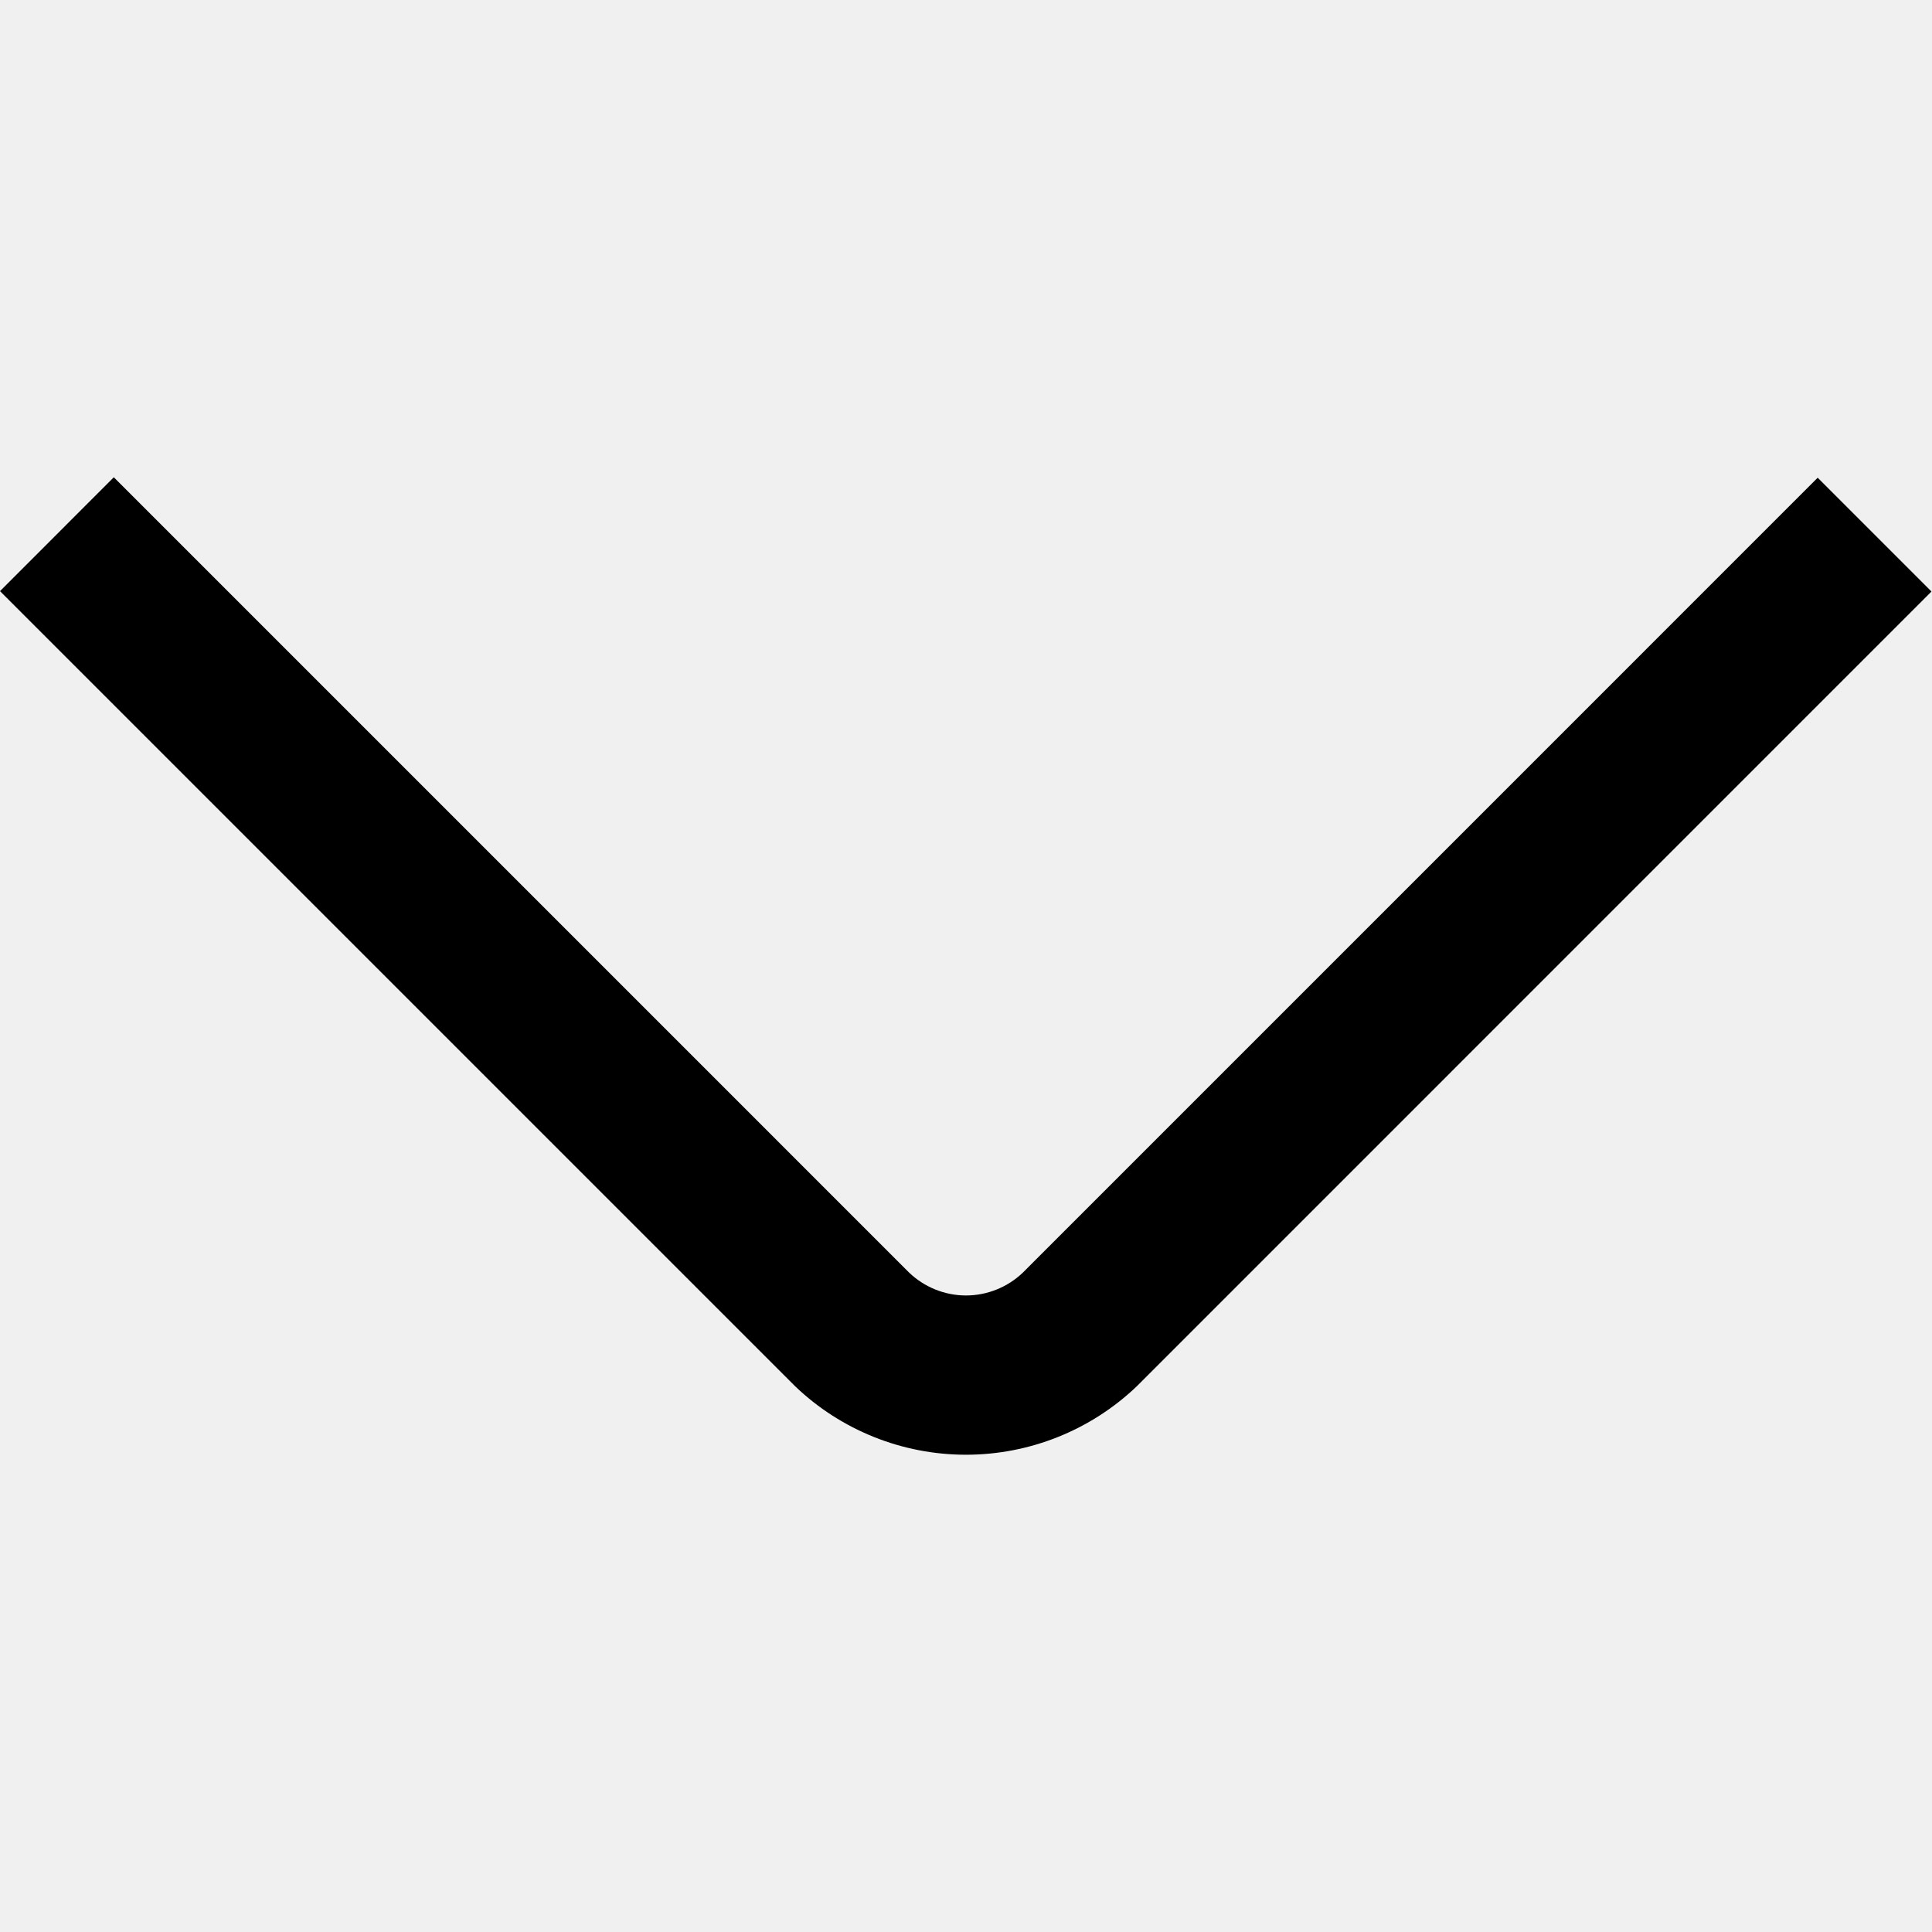
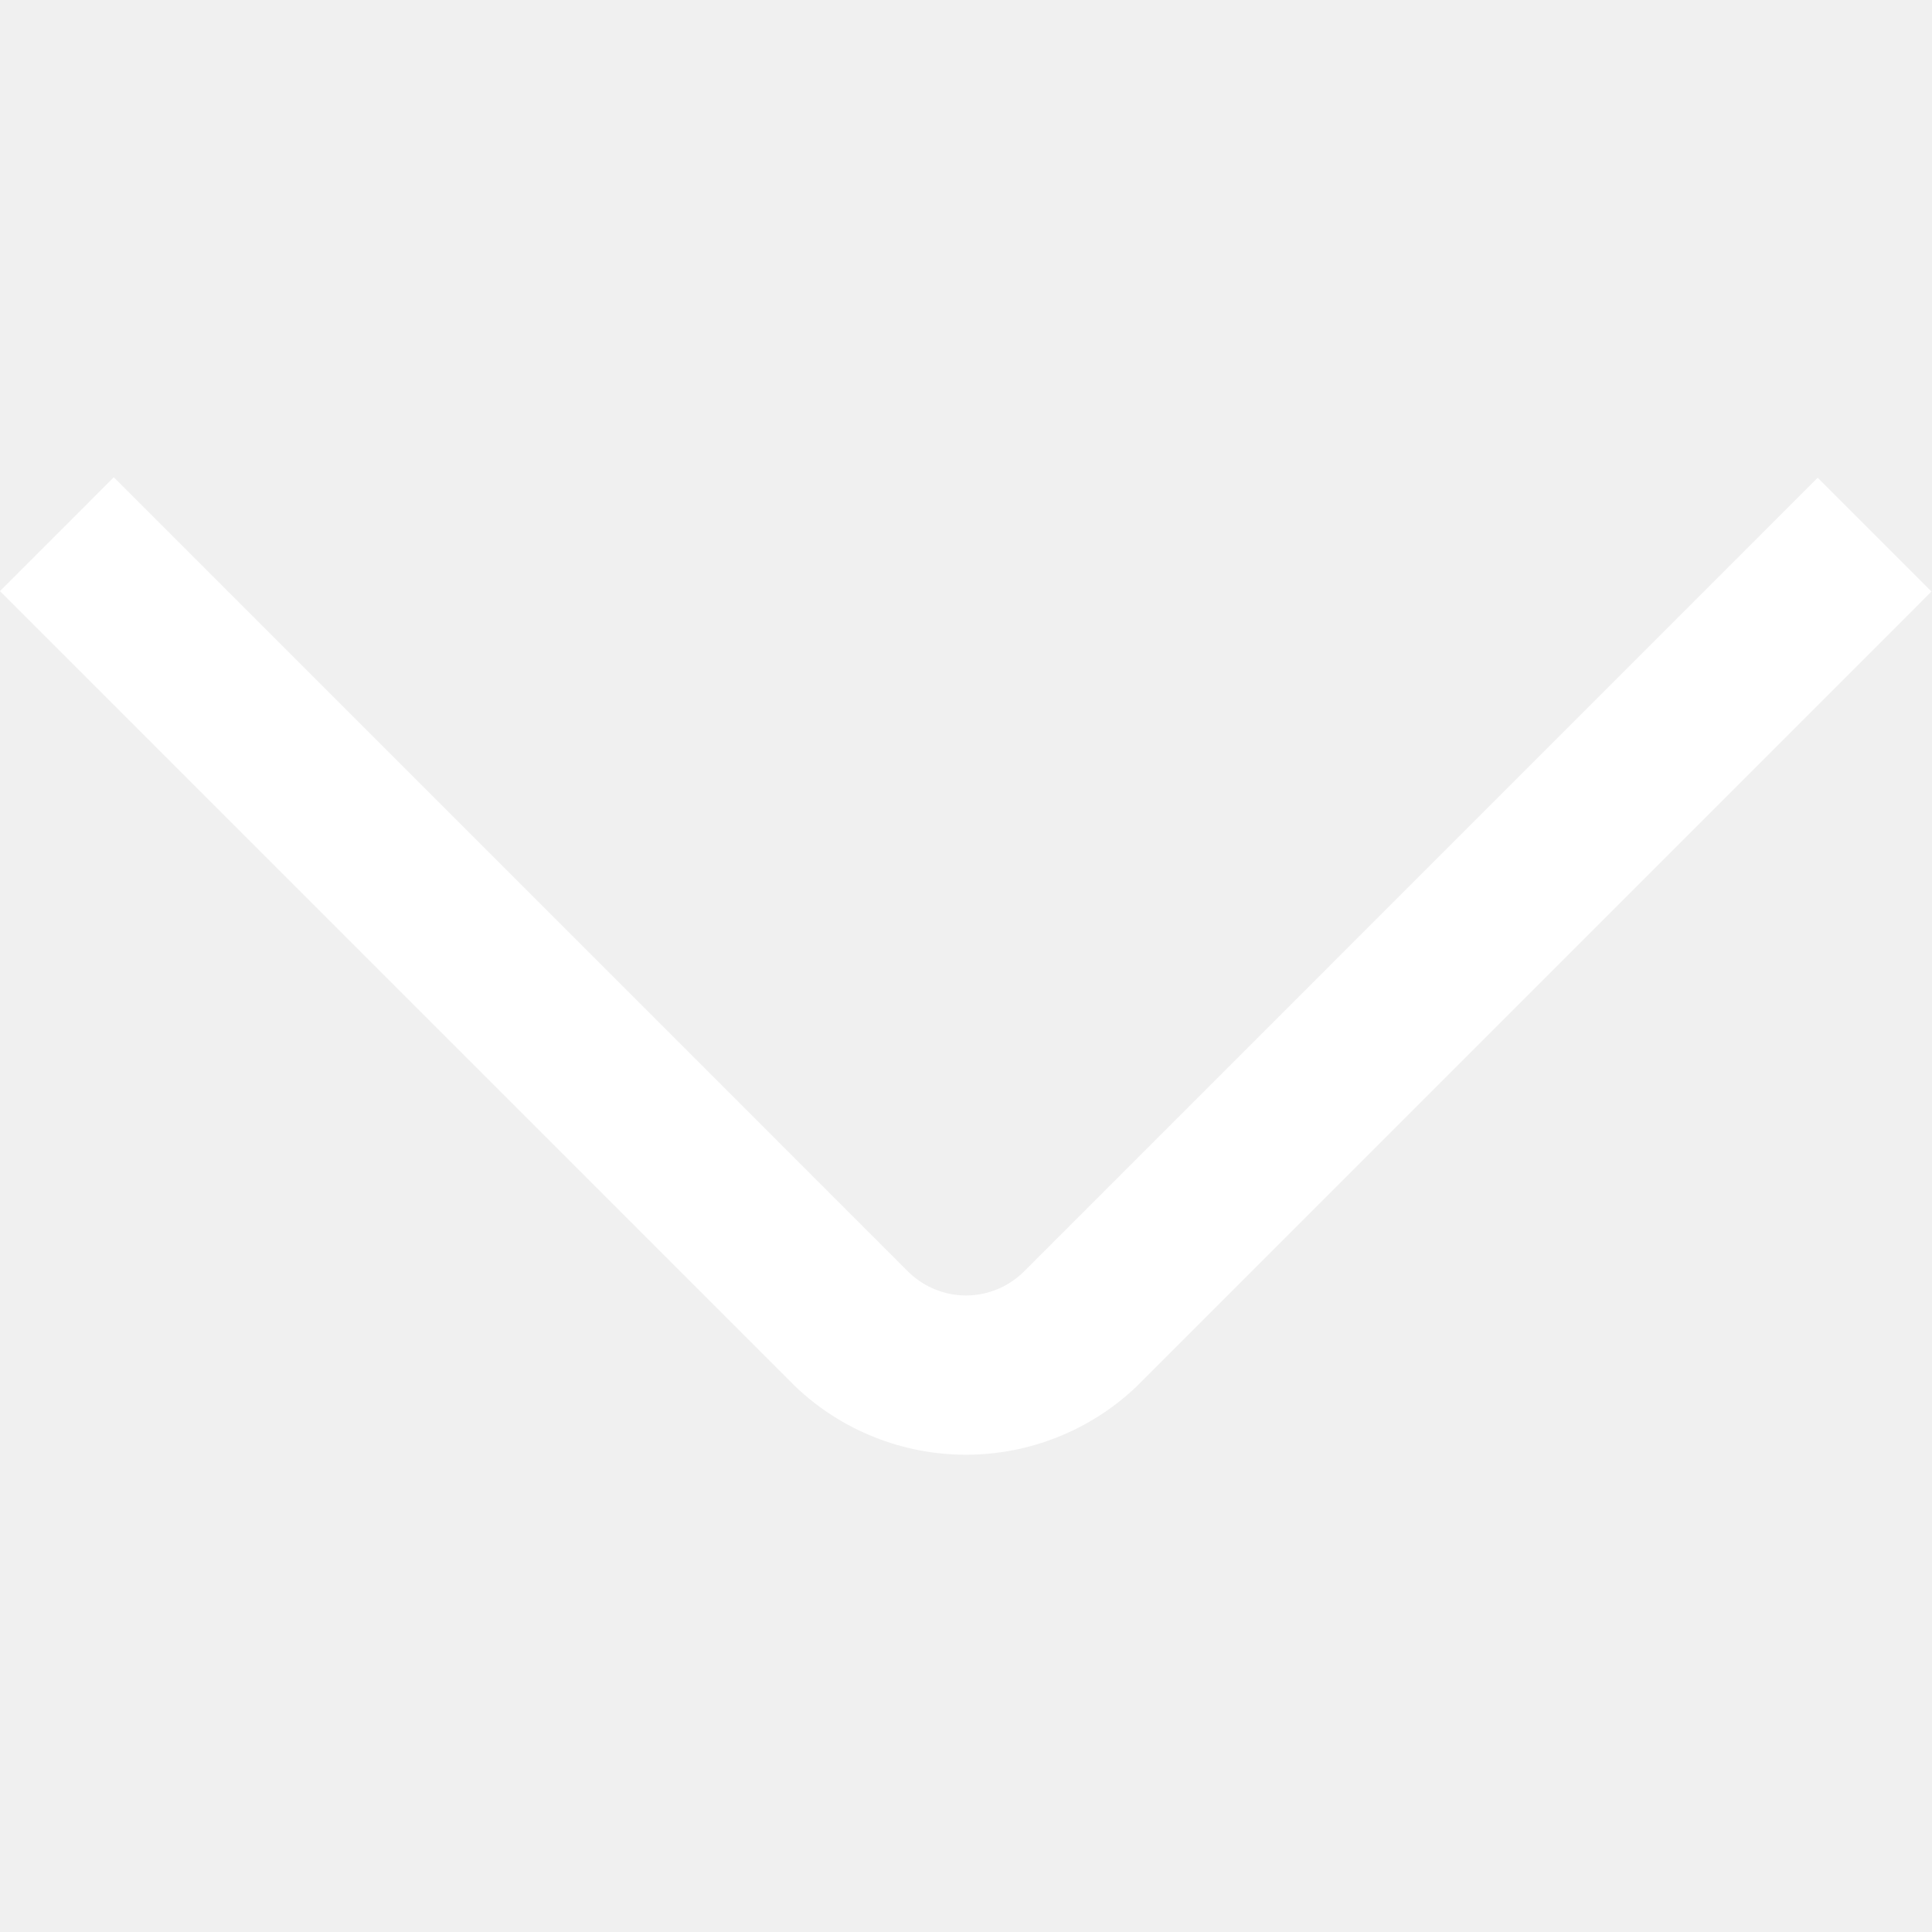
<svg xmlns="http://www.w3.org/2000/svg" width="30" height="30" viewBox="0 0 30 30" fill="none">
-   <path d="M1.767 7.411L14.116 19.76C14.354 19.988 14.671 20.116 15 20.116C15.329 20.116 15.646 19.988 15.884 19.76L28.225 7.418L29.992 9.185L17.651 21.527C16.936 22.209 15.987 22.589 14.999 22.589C14.012 22.589 13.062 22.209 12.348 21.527L-7.62939e-06 9.179L1.767 7.411Z" fill="black" />
+   <path d="M1.767 7.411L14.116 19.76C14.354 19.988 14.671 20.116 15 20.116C15.329 20.116 15.646 19.988 15.884 19.76L28.225 7.418L29.992 9.185L17.651 21.527C16.936 22.209 15.987 22.589 14.999 22.589C14.012 22.589 13.062 22.209 12.348 21.527L-7.62939e-06 9.179L1.767 7.411Z" fill="white" />
</svg>
